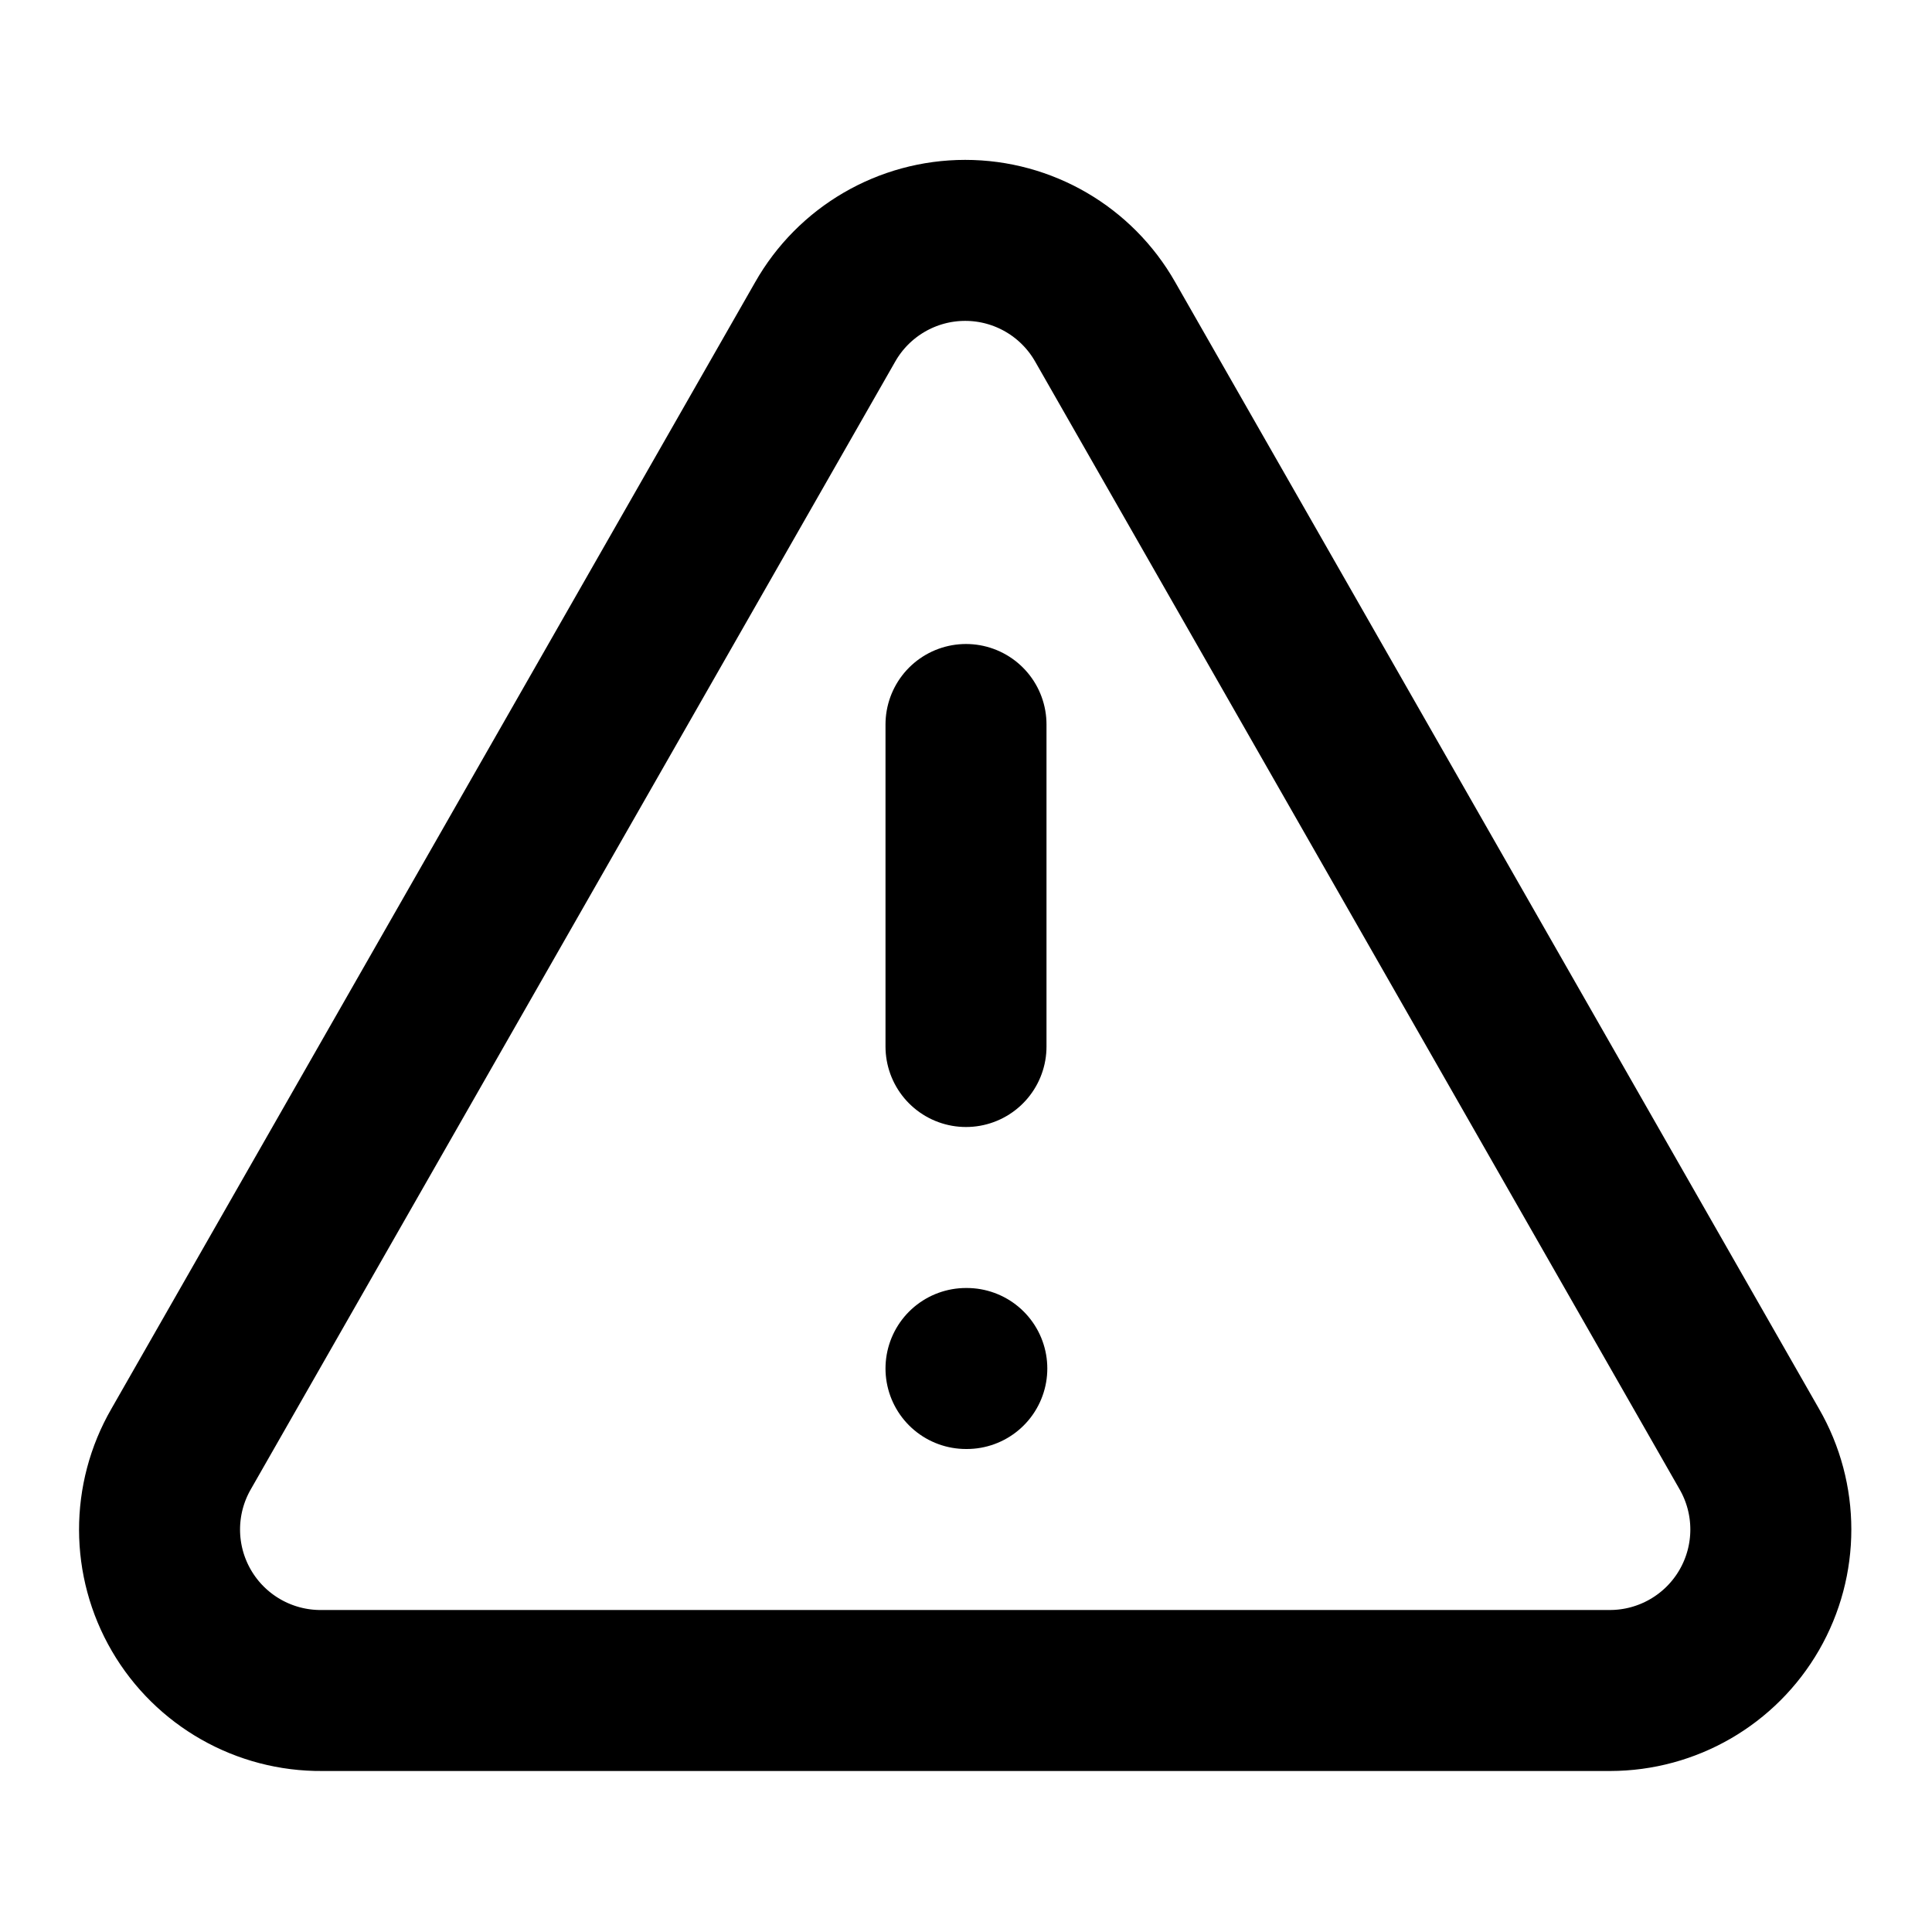
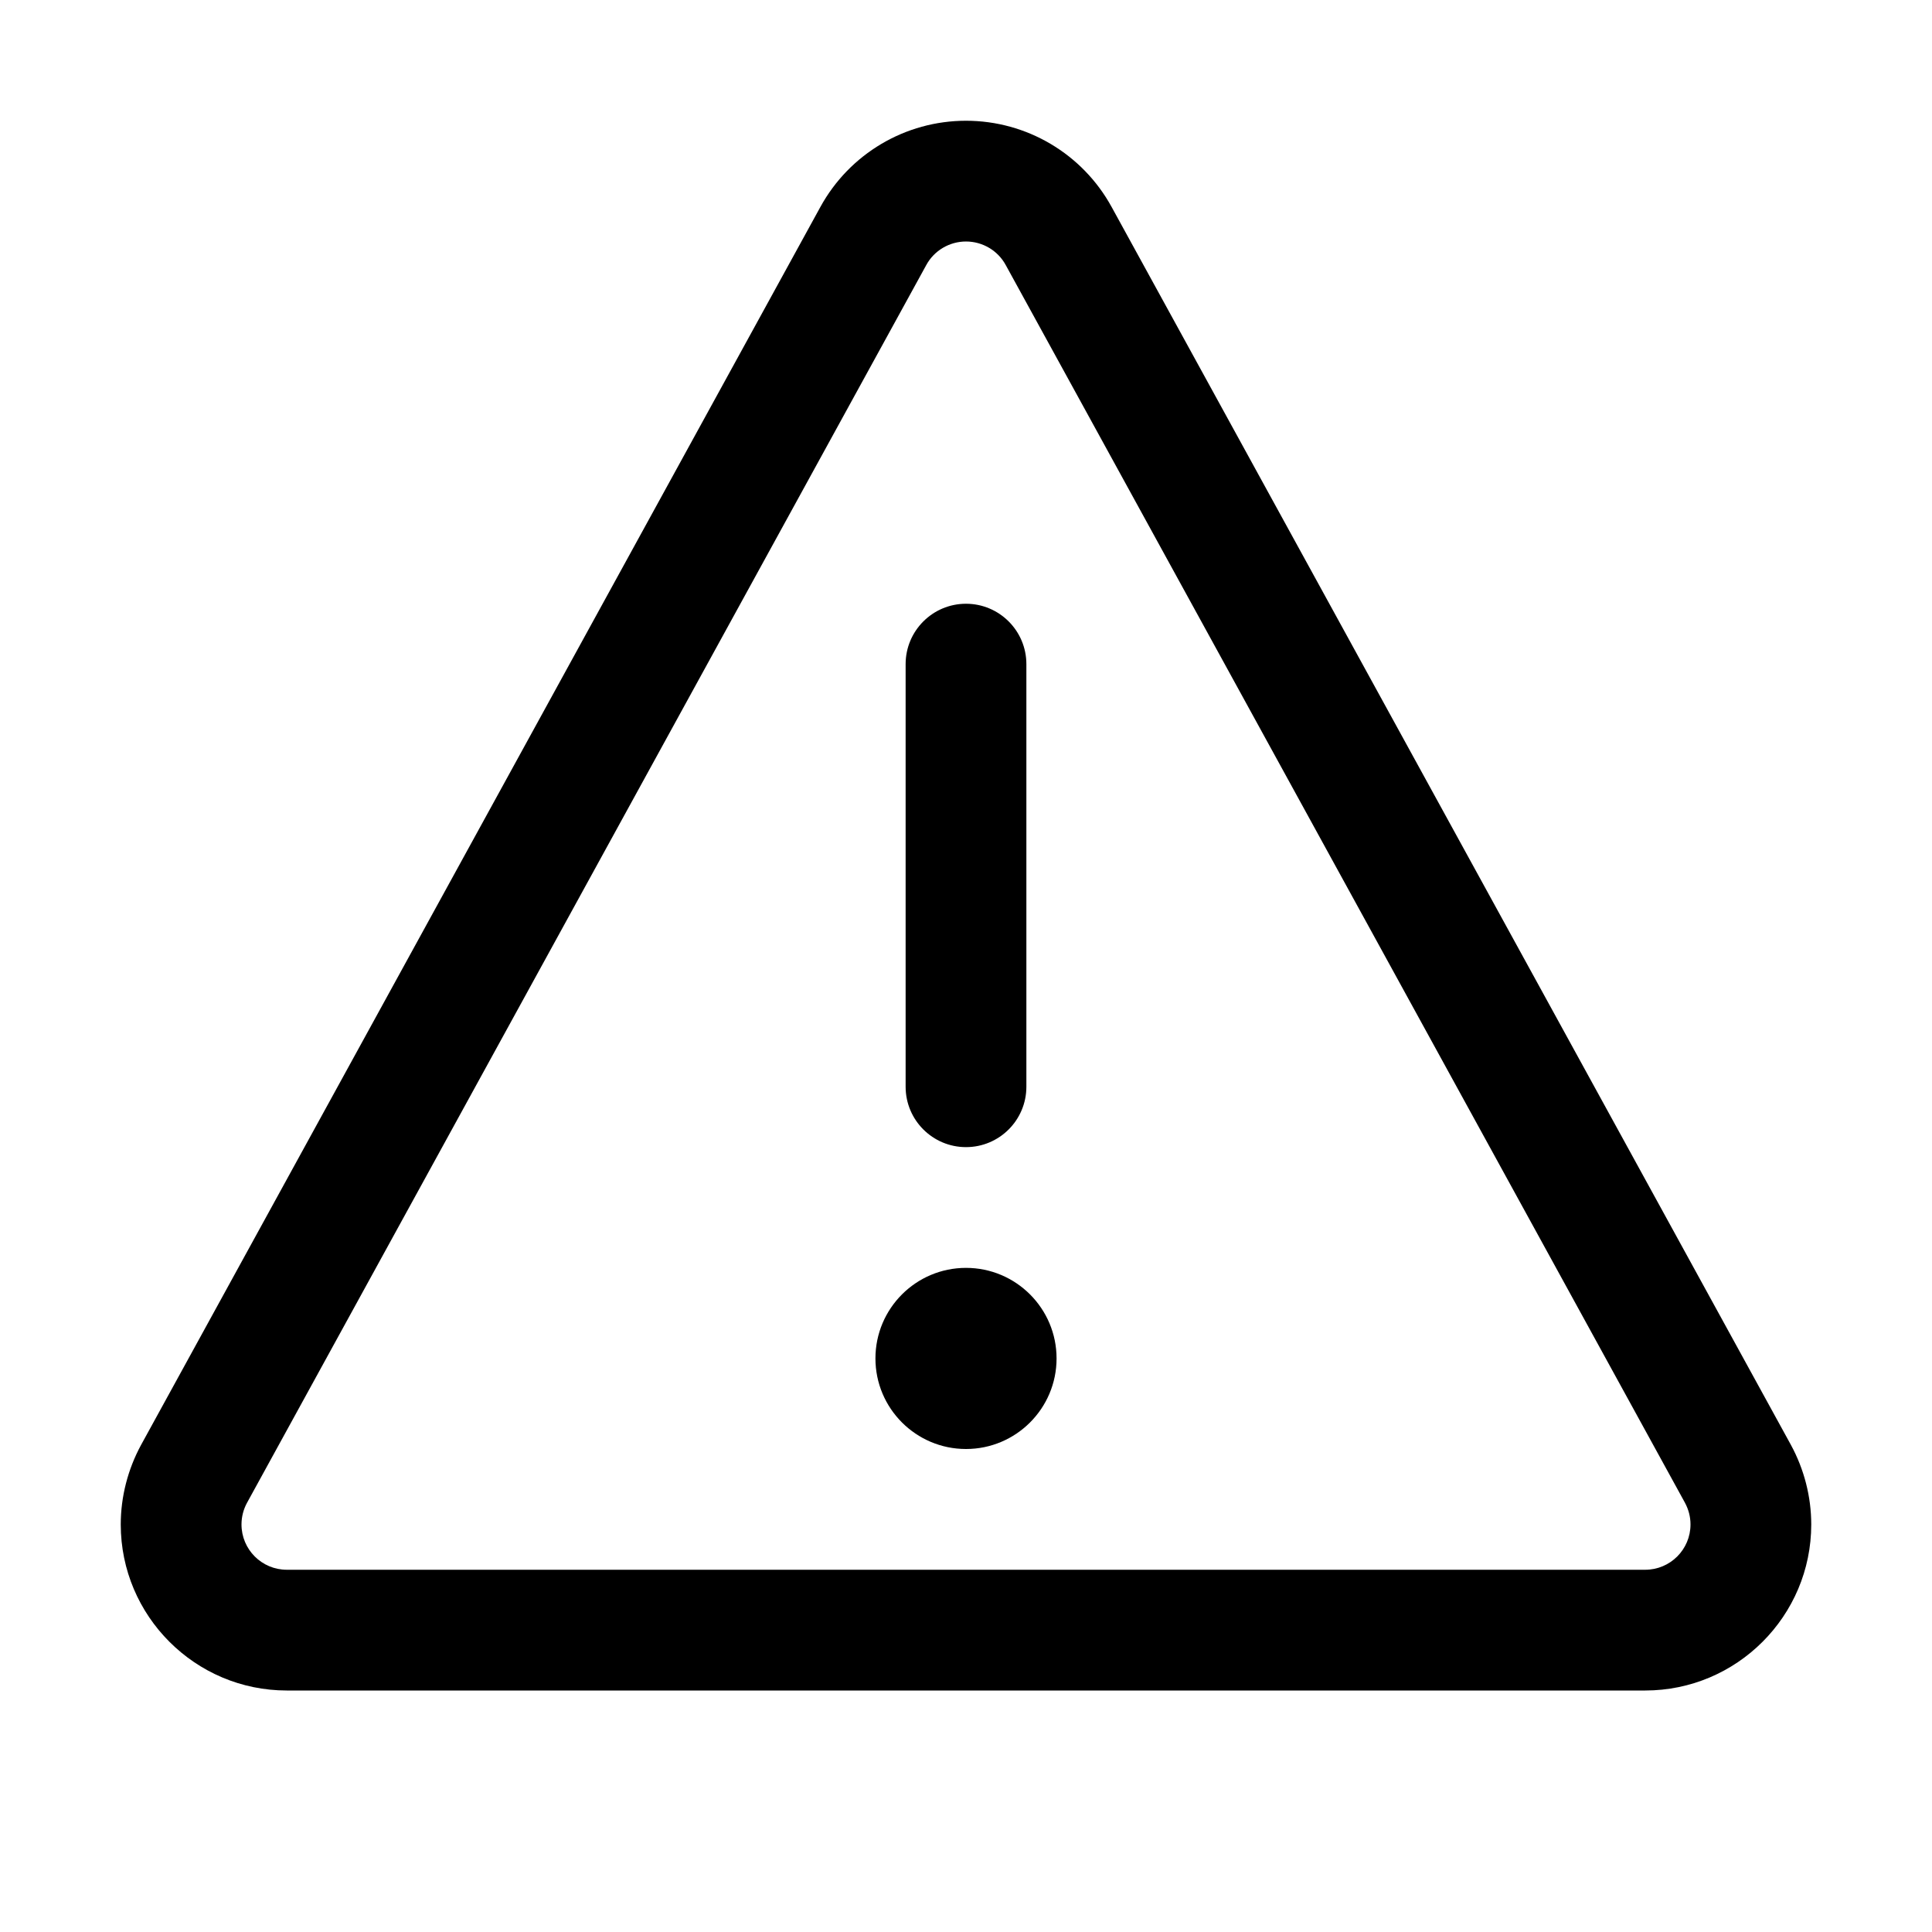
- <svg xmlns="http://www.w3.org/2000/svg" width="24" height="24" viewBox="0 0 24 24" fill="none" stroke="currentColor" stroke-width="2" stroke-linecap="round" stroke-linejoin="round">
-   <path d="m21.73 18-8-14a2 2 0 0 0-3.48 0l-8 14A2 2 0 0 0 4 21h16a2 2 0 0 0 1.73-3Z" />
-   <line x1="12" x2="12" y1="9" y2="13" />
-   <line x1="12" x2="12.01" y1="17" y2="17" />
+ <svg xmlns="http://www.w3.org/2000/svg" width="16" height="16" viewBox="0 0 16 16" fill="currentColor">
+   <path d="M14.831 11.965L9.206 1.714C8.965 1.274 8.503 1 8 1C7.497 1 7.035 1.274 6.794 1.714L1.169 11.965C1.059 12.167 1 12.395 1 12.625C1 13.383 1.617 14 2.375 14H13.625C14.383 14 15 13.383 15 12.625C15 12.395 14.941 12.167 14.831 11.965ZM13.625 13H2.375C2.168 13 2 12.832 2 12.625C2 12.561 2.016 12.5 2.046 12.445L7.671 2.195C7.736 2.075 7.863 2 8 2C8.137 2 8.264 2.075 8.329 2.195L13.954 12.445C13.984 12.501 14 12.561 14 12.625C14 12.832 13.832 13 13.625 13ZM8.75 11.25C8.75 11.664 8.414 12 8 12C7.586 12 7.25 11.664 7.25 11.25C7.25 10.836 7.586 10.5 8 10.5C8.414 10.5 8.75 10.836 8.75 11.25ZM7.5 9V5.5C7.5 5.224 7.724 5 8 5C8.276 5 8.5 5.224 8.5 5.5V9C8.5 9.276 8.276 9.5 8 9.5C7.724 9.5 7.5 9.276 7.5 9Z" />
</svg>
